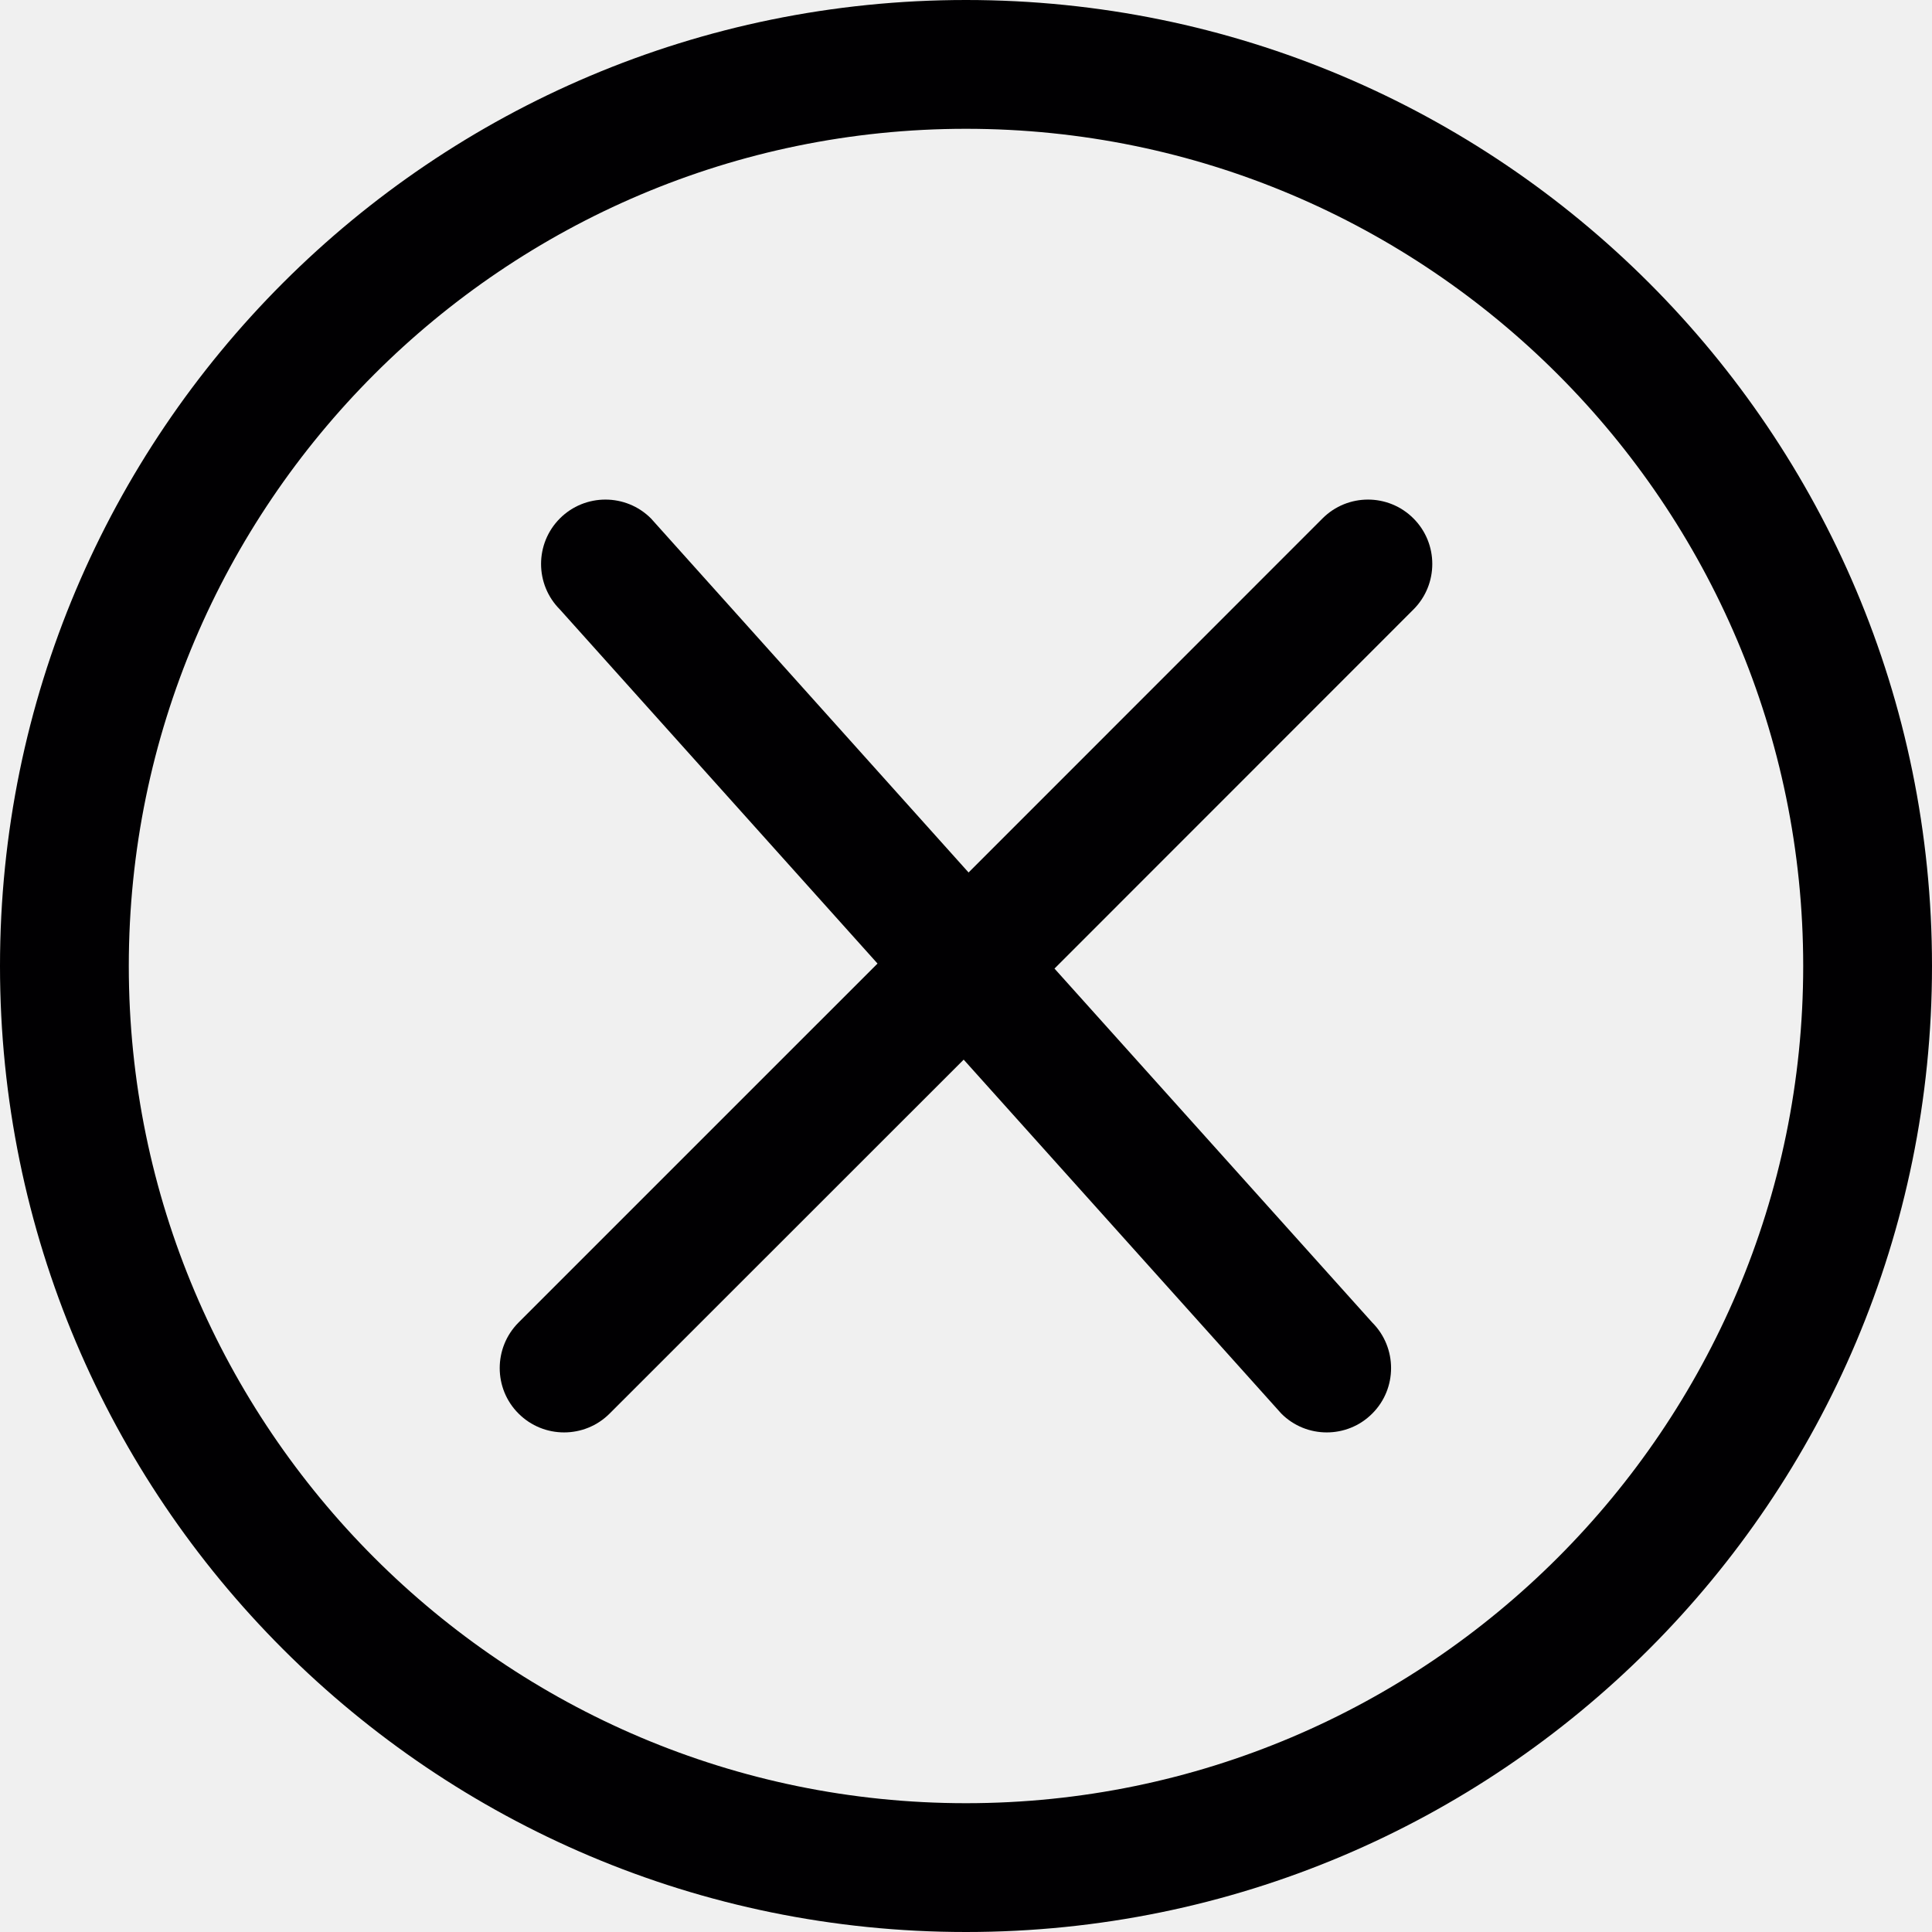
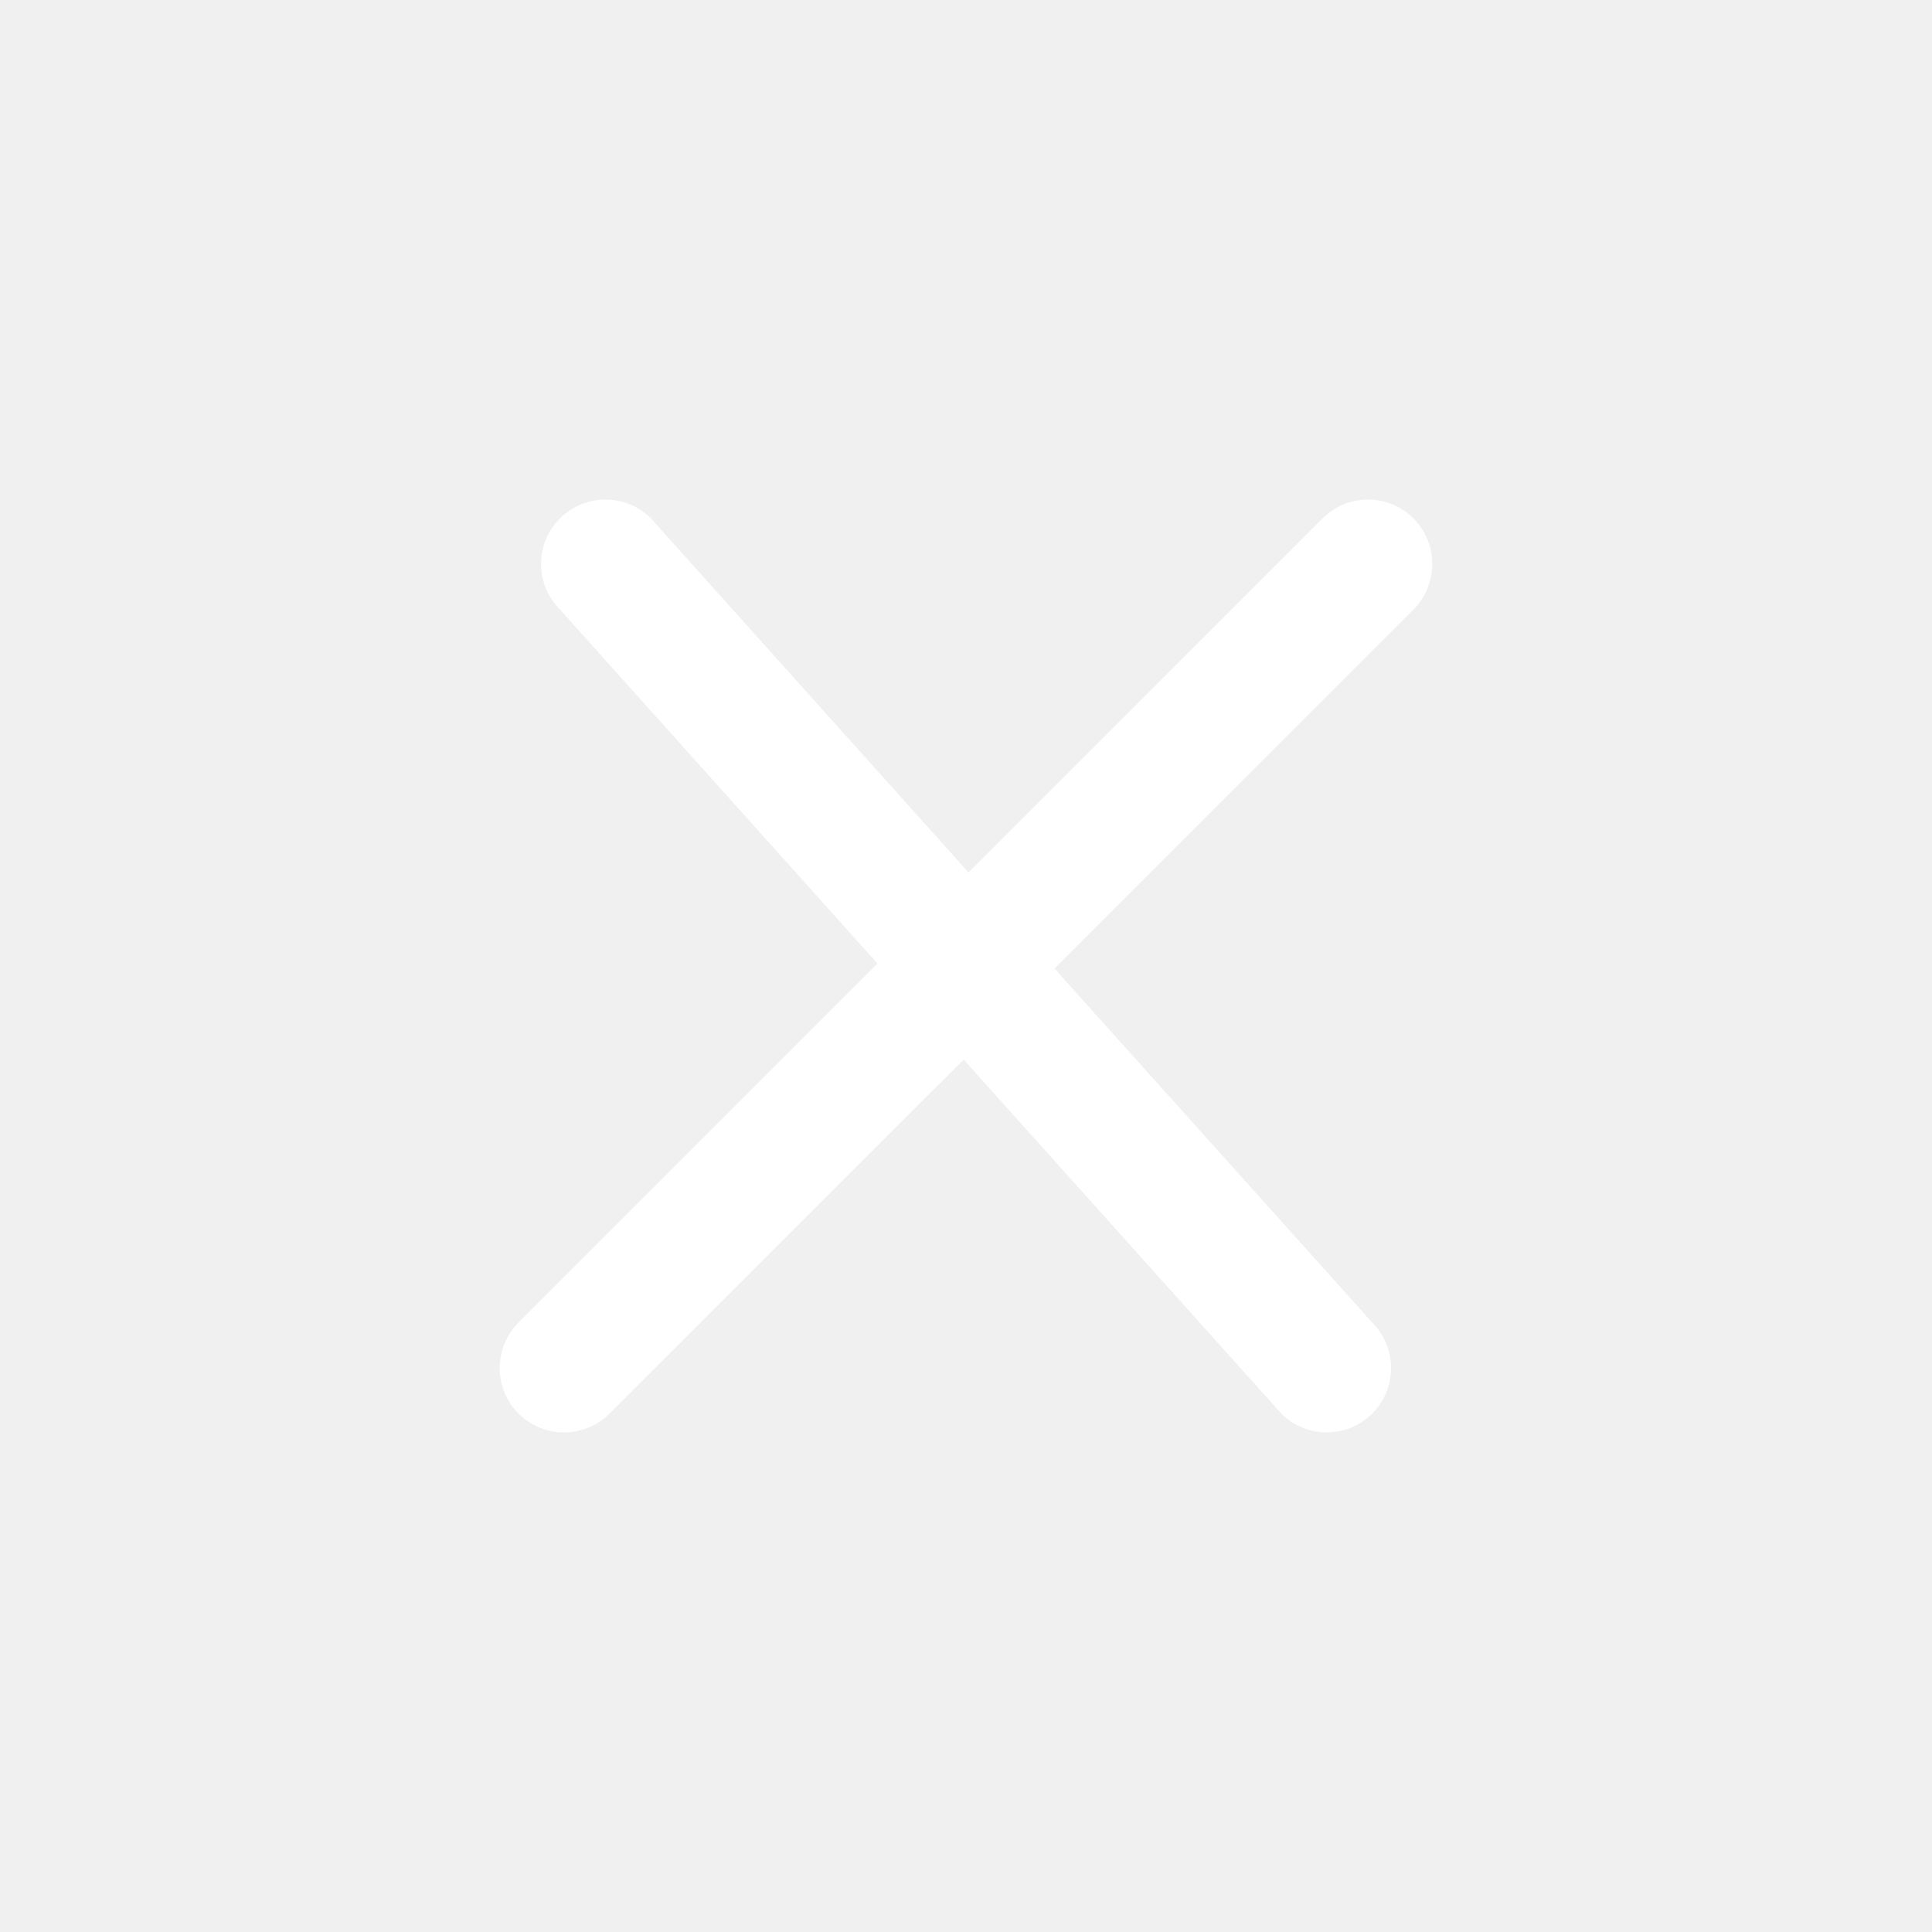
- <svg xmlns="http://www.w3.org/2000/svg" version="1.1" id="Capa_1" x="0px" y="0px" viewBox="0 0 455.992 455.992" style="enable-background:new 0 0 455.992 455.992;" xml:space="preserve">
+ <svg xmlns="http://www.w3.org/2000/svg" version="1.1" id="Capa_1" x="0px" y="0px" viewBox="0 0 455.99 455.99" style="enable-background:new 0 0 455.99 455.99;" xml:space="preserve">
+   <style type="text/css">
+ 	.st0{fill:#FFFFFF;}
+ </style>
  <g>
    <g>
      <g>
        <g>
-           <path style="fill:#010002;" d="M227.996,0C102.081,0,0,102.081,0,227.996c0,125.945,102.081,227.996,227.996,227.996      c125.945,0,227.996-102.051,227.996-227.996C455.992,102.081,353.941,0,227.996,0z M227.996,425.593      c-108.952,0-197.597-88.645-197.597-197.597S119.044,30.399,227.996,30.399s197.597,88.645,197.597,197.597      S336.948,425.593,227.996,425.593z" />
-           <path style="fill:#010002;" d="M312.142,122.358l-83.538,83.568l-74.965-83.568c-5.928-5.928-15.565-5.928-21.492,0      c-5.928,5.928-5.928,15.565,0,21.492l74.965,83.568l-84.723,84.723c-5.928,5.928-5.928,15.595,0,21.492      c5.928,5.928,15.565,5.928,21.492,0l83.568-83.538l74.965,83.538c5.897,5.928,15.565,5.928,21.462,0      c5.928-5.898,5.928-15.565,0-21.492l-74.995-83.538l84.723-84.754c5.928-5.928,5.928-15.565,0-21.492      C327.676,116.43,318.07,116.43,312.142,122.358z" />
+           <path class="st0" d="M312.14,122.36l-83.54,83.57l-74.96-83.57c-5.93-5.93-15.57-5.93-21.49,0c-5.93,5.93-5.93,15.56,0,21.49      l74.96,83.57l-84.72,84.72c-5.93,5.93-5.93,15.6,0,21.49c5.93,5.93,15.56,5.93,21.49,0l83.57-83.54l74.96,83.54      c5.9,5.93,15.57,5.93,21.46,0c5.93-5.9,5.93-15.57,0-21.49l-74.99-83.54l84.72-84.75c5.93-5.93,5.93-15.57,0-21.49      C327.68,116.43,318.07,116.43,312.14,122.36z" />
        </g>
      </g>
    </g>
-     <g>
- 	</g>
-     <g>
- 	</g>
-     <g>
- 	</g>
-     <g>
- 	</g>
-     <g>
- 	</g>
-     <g>
- 	</g>
-     <g>
- 	</g>
-     <g>
- 	</g>
-     <g>
- 	</g>
-     <g>
- 	</g>
-     <g>
- 	</g>
-     <g>
- 	</g>
-     <g>
- 	</g>
-     <g>
- 	</g>
-     <g>
- 	</g>
  </g>
-   <g>
- </g>
-   <g>
- </g>
-   <g>
- </g>
-   <g>
- </g>
-   <g>
- </g>
-   <g>
- </g>
-   <g>
- </g>
-   <g>
- </g>
-   <g>
- </g>
-   <g>
- </g>
-   <g>
- </g>
-   <g>
- </g>
-   <g>
- </g>
-   <g>
- </g>
-   <g>
- </g>
</svg>
